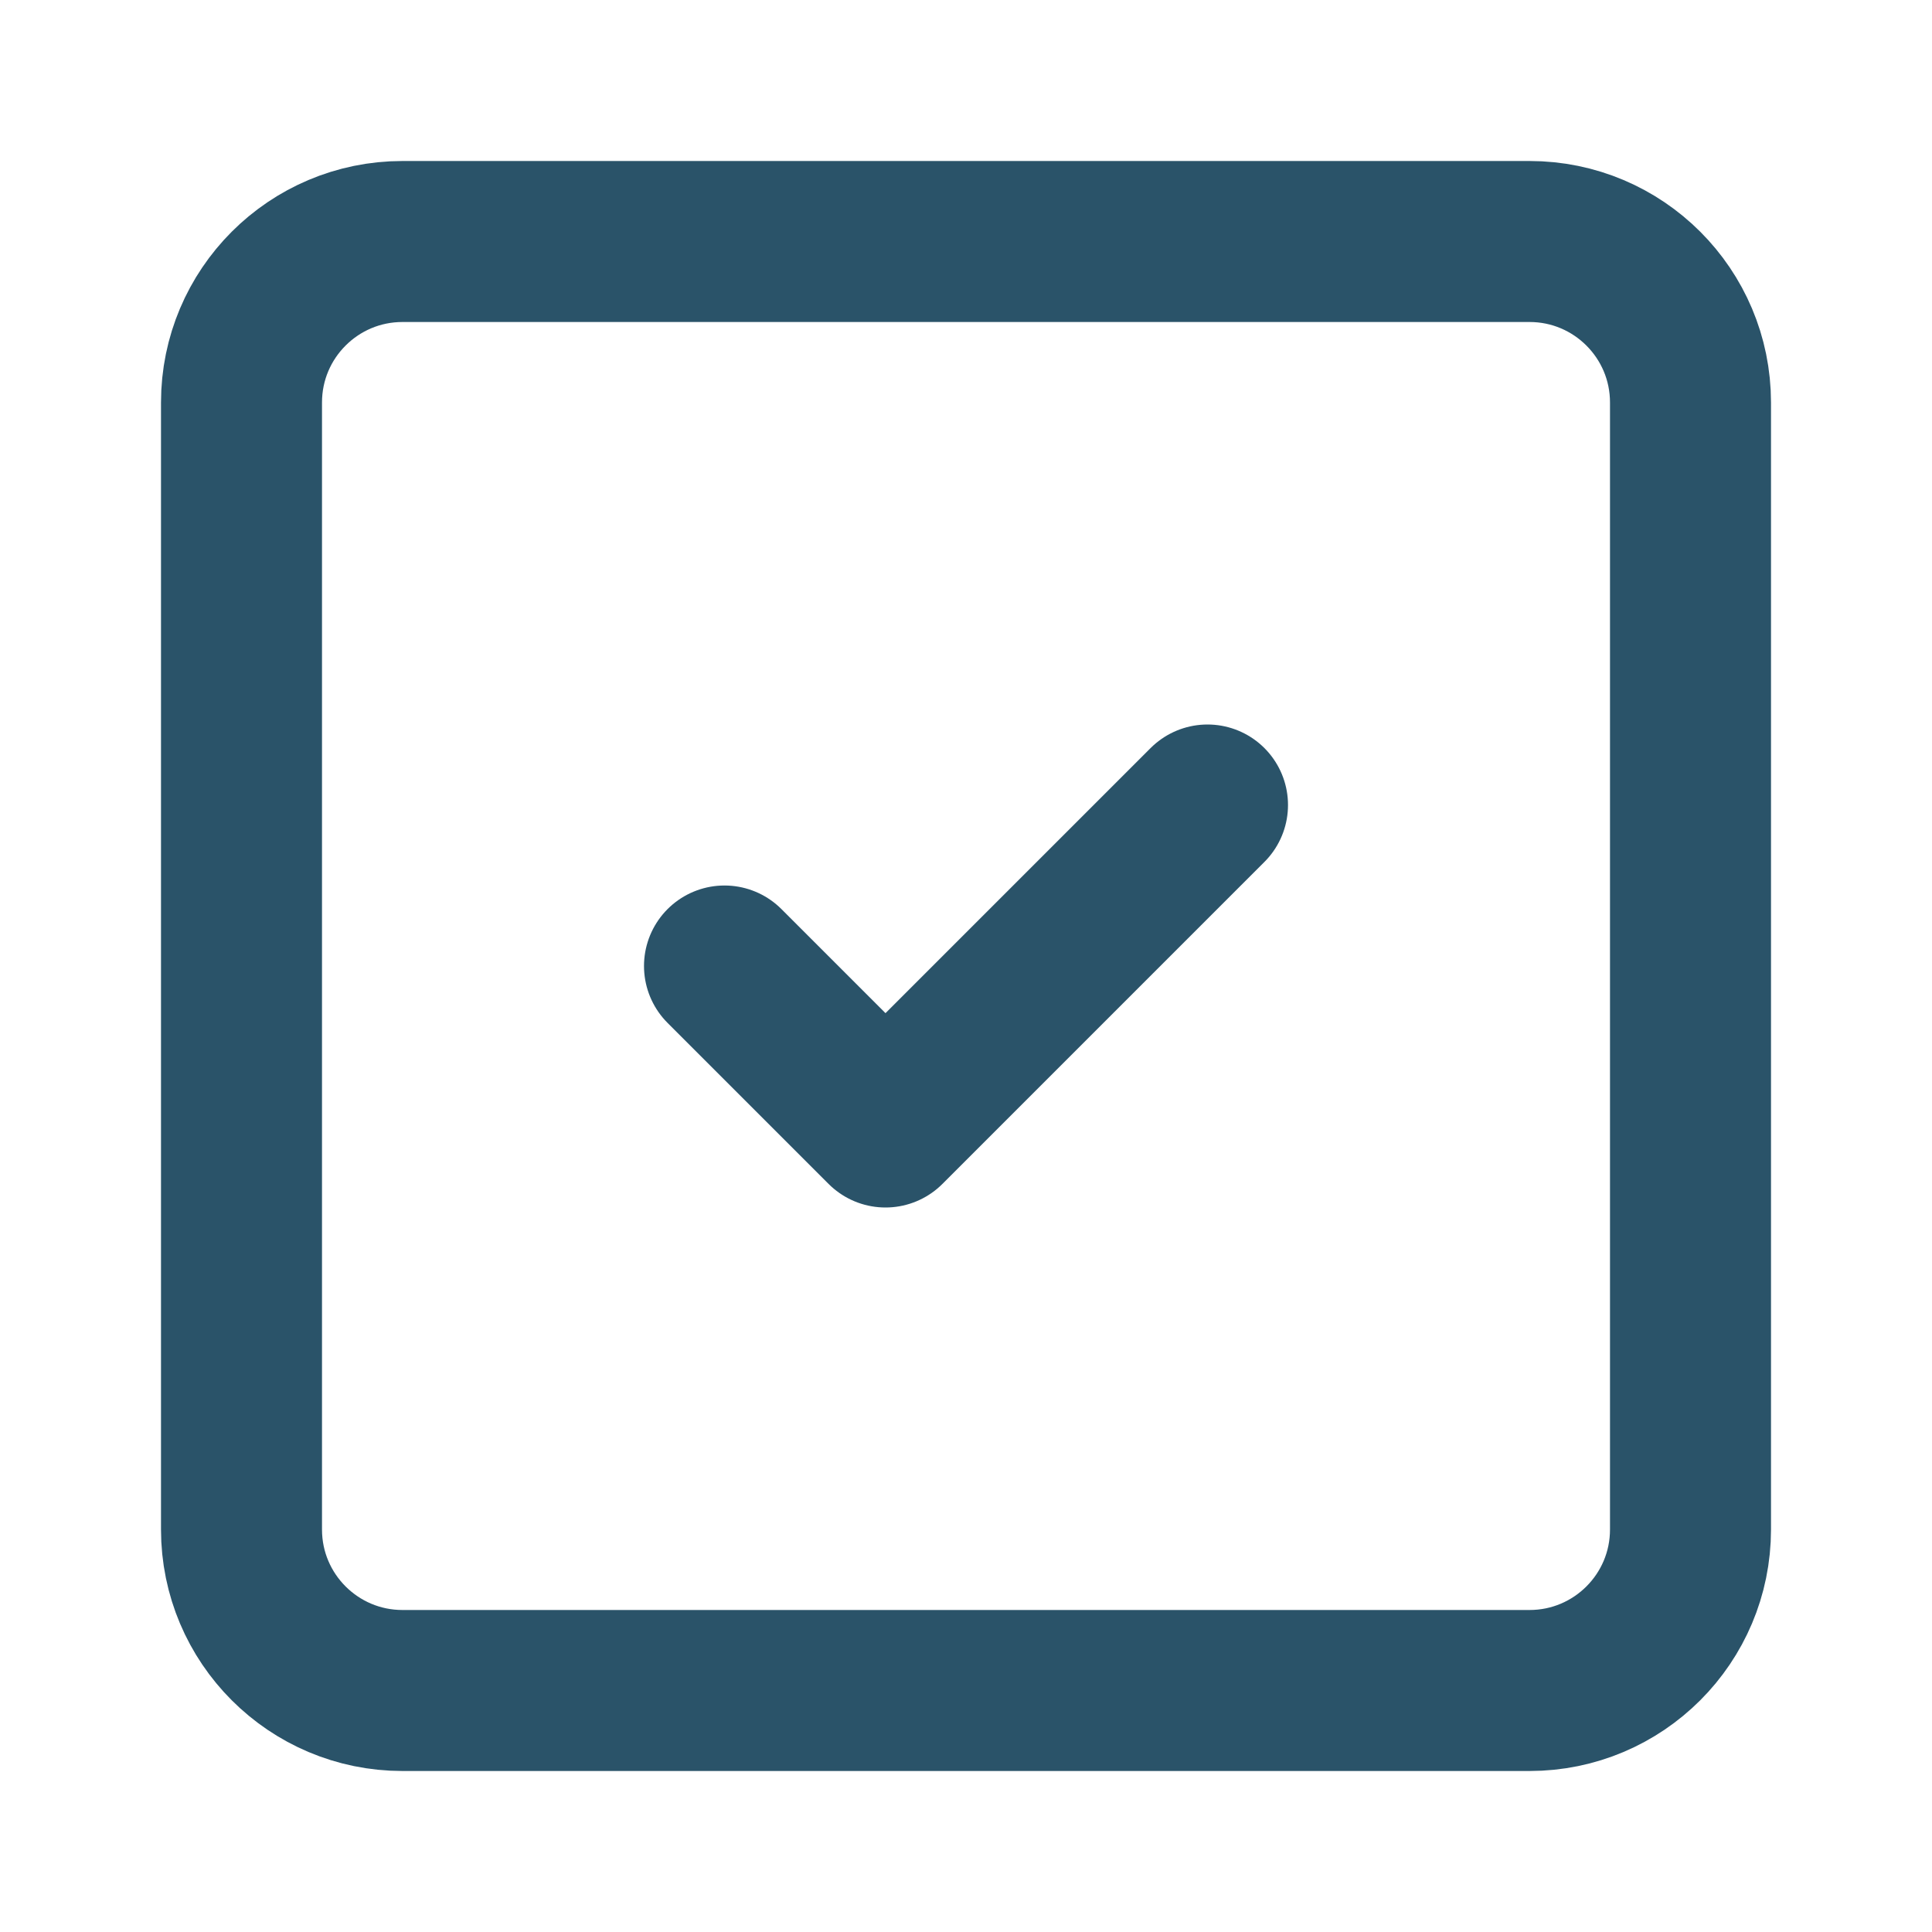
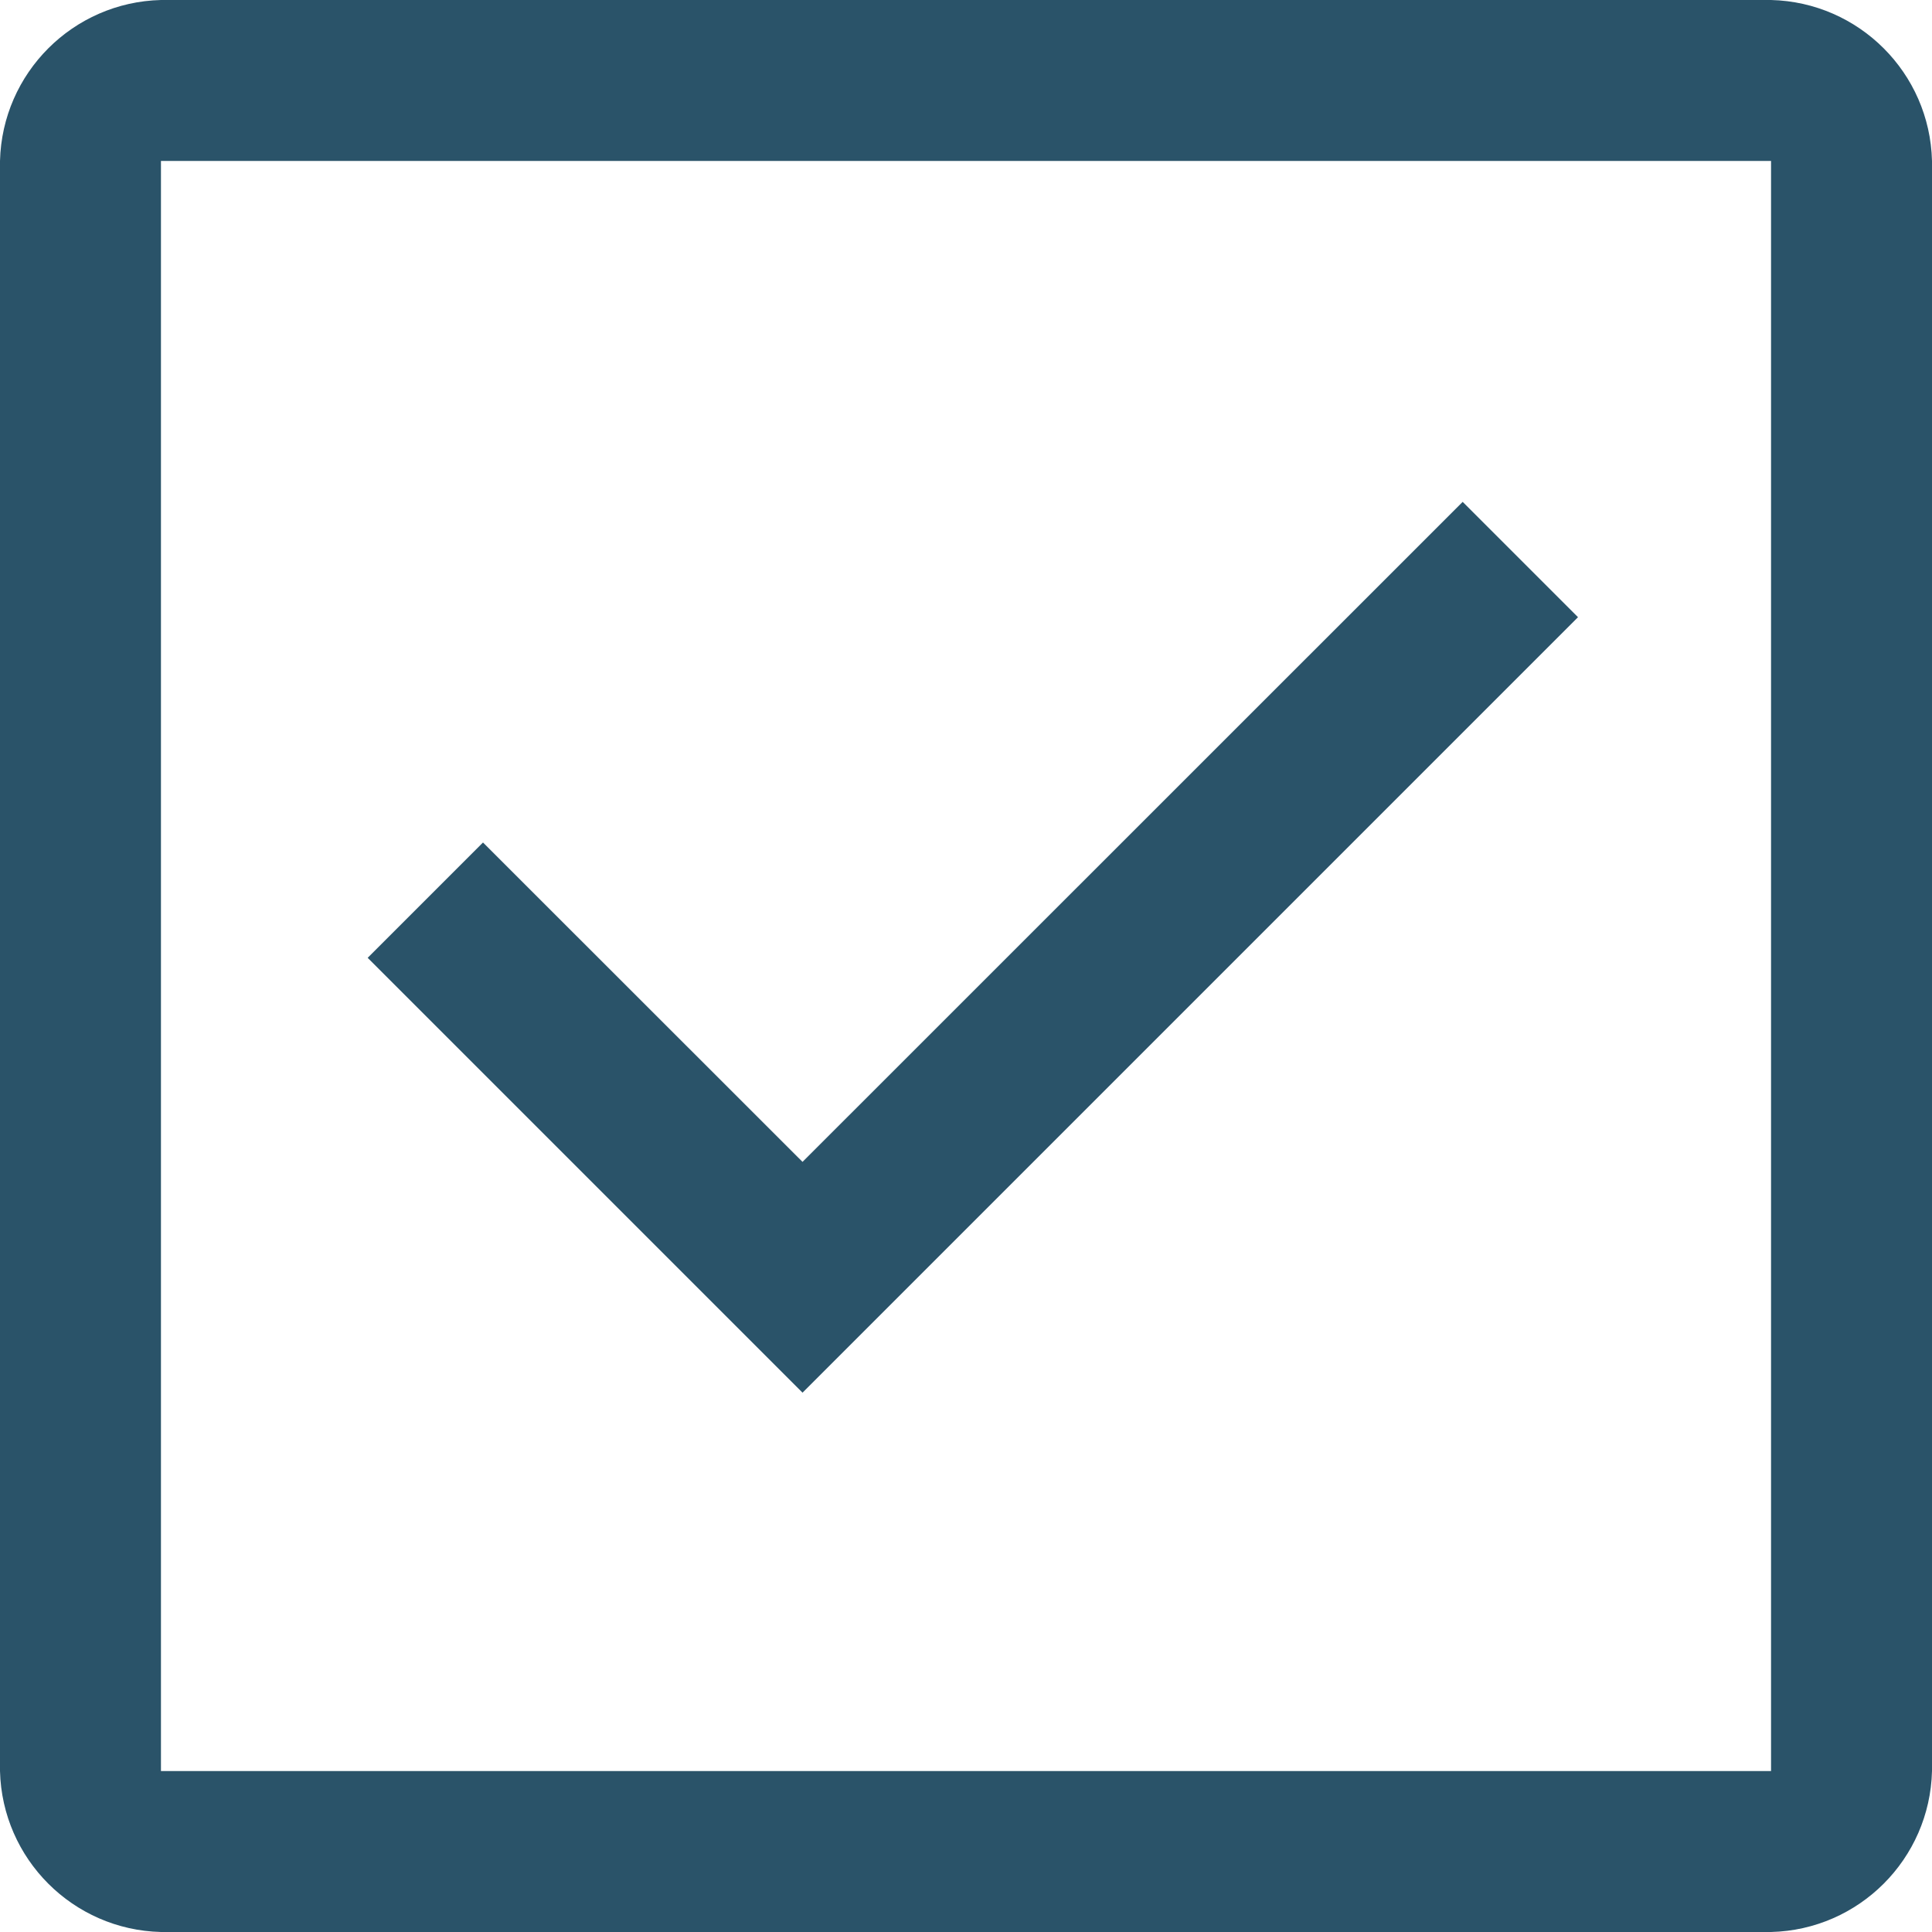
- <svg xmlns="http://www.w3.org/2000/svg" width="13" height="13" viewBox="0 0 24 24" fill="none" stroke="#2a5369" stroke-width="2" stroke-linecap="round" stroke-linejoin="round">
-   <rect x="3" y="3" width="18" height="18" rx="2" />
-   <path d="M9 12l2 2 4-4" />
+ <svg xmlns="http://www.w3.org/2000/svg" width="13" height="13" viewBox="0 0 13 13">
+   <path id="check_box_FILL0_wght400_GRAD0_opsz48" d="M11.4,15.371l5.218-5.218-.776-.776L11.4,13.818,9.25,11.669l-.776.776ZM7.083,19A1.111,1.111,0,0,1,6,17.917V7.083A1.111,1.111,0,0,1,7.083,6H17.917A1.111,1.111,0,0,1,19,7.083V17.917A1.111,1.111,0,0,1,17.917,19Zm0-1.083H17.917V7.083H7.083Zm0-10.833v0Z" transform="translate(-6 -6)" fill="#2a5369" />
</svg>
